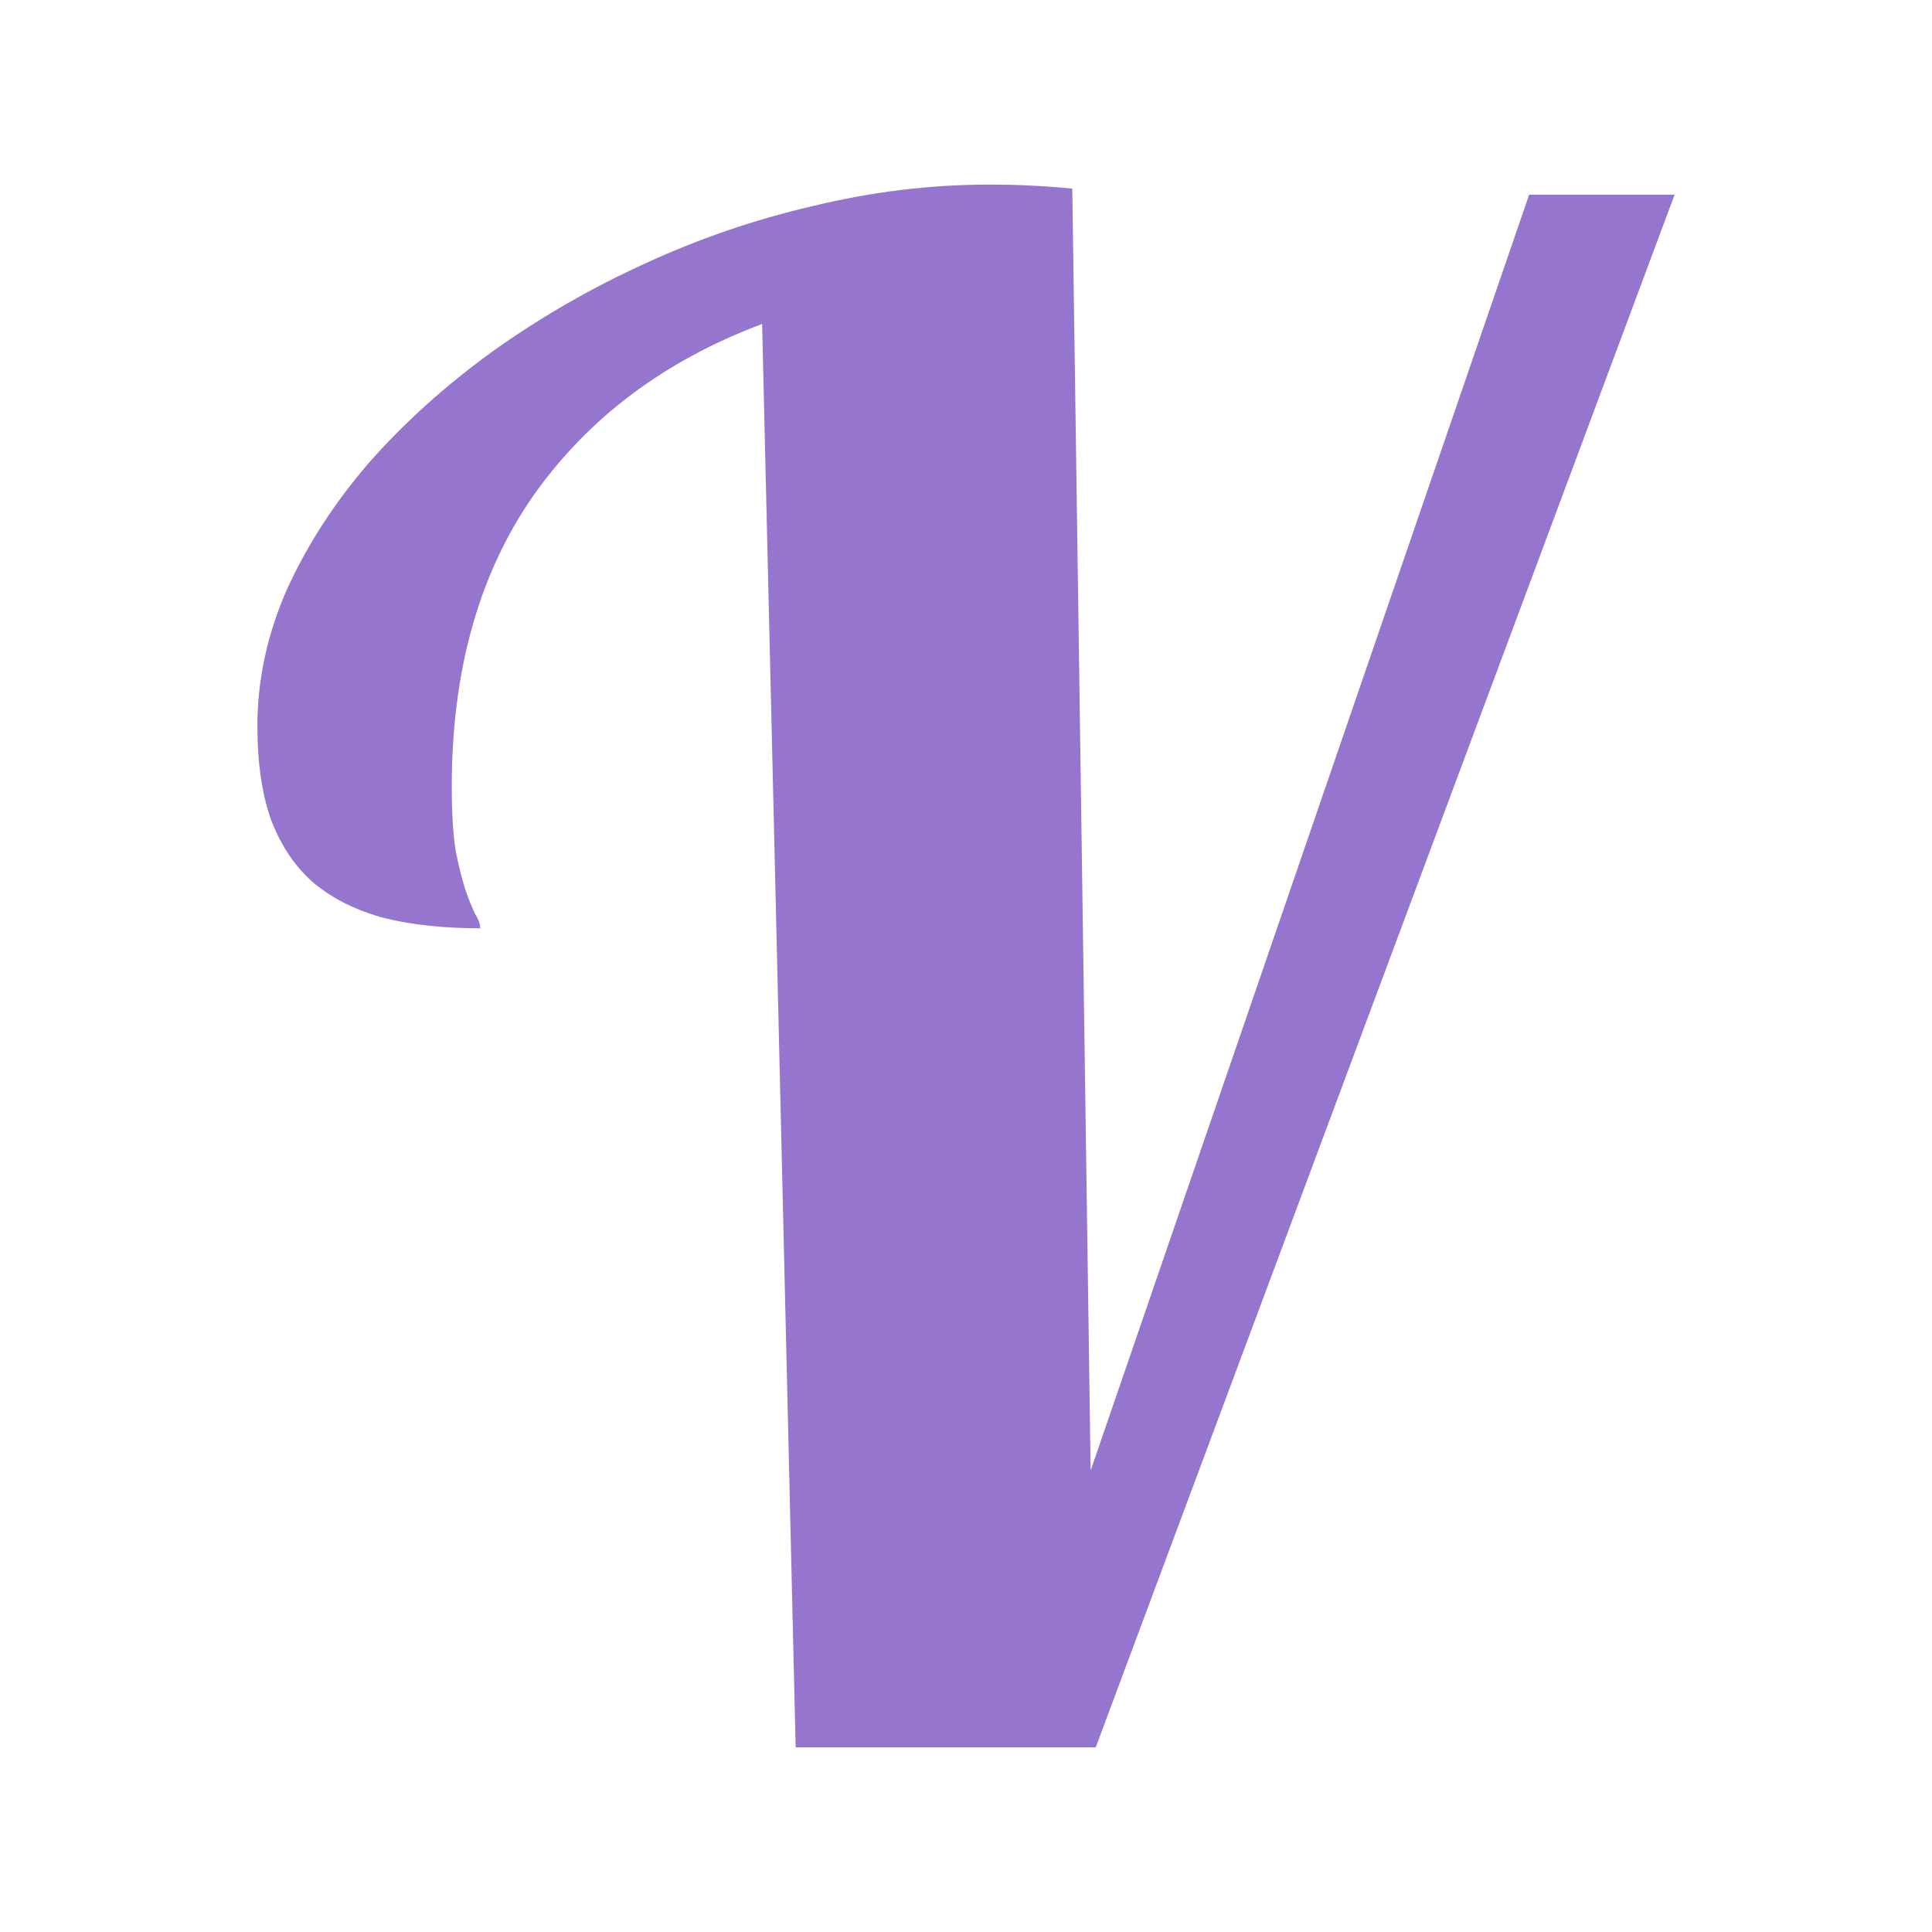
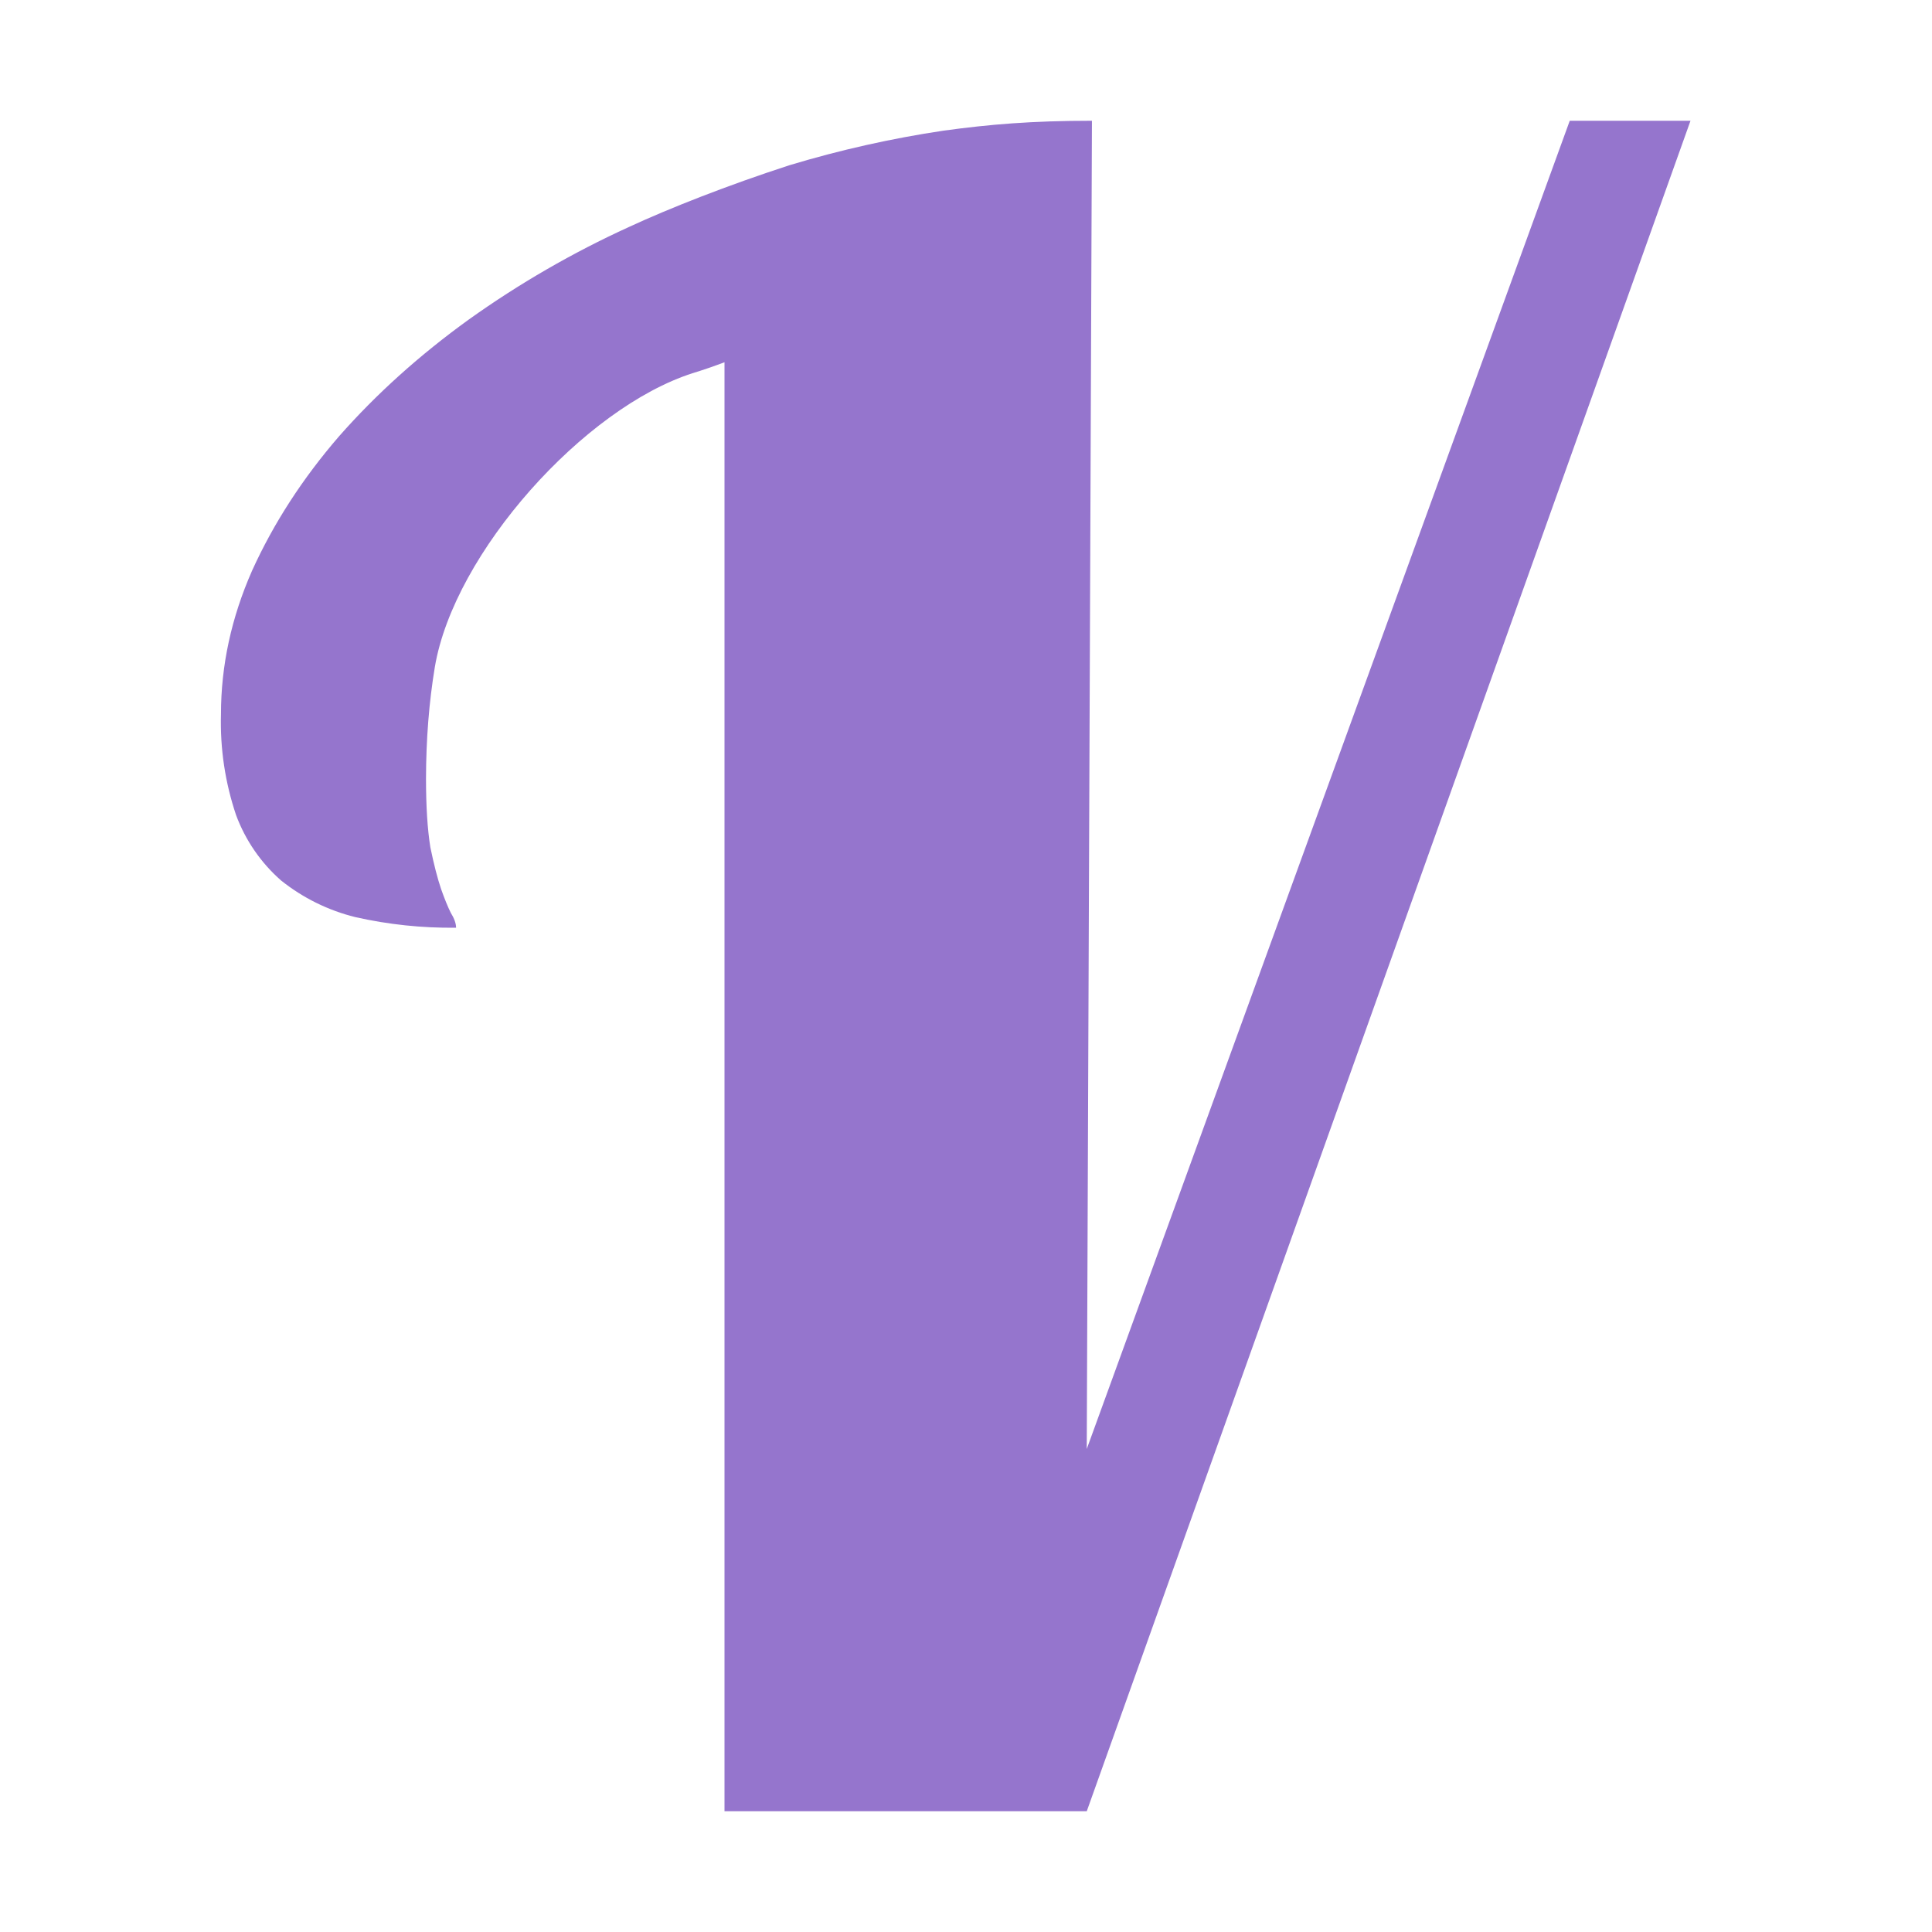
- <svg xmlns="http://www.w3.org/2000/svg" viewBox="0 0 64 64">
-   <defs>
-     <linearGradient id="c" x1="25.058" x2="25.058" y1="47.028" y2="39.999" gradientUnits="userSpaceOnUse">
-       <stop offset="0" stop-color="#212121" stop-opacity="0" />
-       <stop offset=".5" stop-color="#212121" />
-       <stop offset="1" stop-color="#212121" stop-opacity="0" />
-     </linearGradient>
-     <linearGradient id="e" x1="24" x2="24" y1="5" y2="43" gradientTransform="matrix(1.4324 0 0 1.4363 134.03 -5.86)" gradientUnits="userSpaceOnUse">
-       <stop offset="0" stop-color="#fafafa" />
-       <stop offset=".063" stop-color="#fafafa" stop-opacity=".235" />
-       <stop offset=".951" stop-color="#fafafa" stop-opacity=".157" />
-       <stop offset="1" stop-color="#fafafa" stop-opacity=".392" />
-     </linearGradient>
-     <linearGradient id="d" x1="31.293" x2="31.293" y1="5.008" y2="59.329" gradientTransform="translate(136.41 -3.39)" gradientUnits="userSpaceOnUse">
-       <stop offset="0" stop-color="#ba68c8" />
-       <stop offset="1" stop-color="#673ab7" />
-     </linearGradient>
-     <radialGradient id="a" cx="4.993" cy="43.5" r="2.5" gradientTransform="matrix(2.0038 0 0 1.4 27.988 -17.4)" gradientUnits="userSpaceOnUse">
-       <stop offset="0" stop-color="#212121" />
-       <stop offset="1" stop-color="#212121" stop-opacity="0" />
-     </radialGradient>
-     <radialGradient id="b" cx="4.993" cy="43.5" r="2.5" gradientTransform="matrix(2.0038 0 0 1.4 -20.012 -104.4)" gradientUnits="userSpaceOnUse">
-       <stop offset="0" stop-color="#212121" />
-       <stop offset="1" stop-color="#212121" stop-opacity="0" />
-     </radialGradient>
-   </defs>
-   <g opacity=".6">
-     <path fill="url(#a)" d="M38 40h5v7h-5z" transform="matrix(1.579 0 0 .71429 130.515 24.54)" />
-     <path fill="url(#b)" d="M-10-47h5v7h-5z" transform="matrix(-1.579 0 0 -.71429 130.515 24.54)" />
-     <path fill="url(#c)" d="M10 40h28v7H10z" transform="matrix(1.579 0 0 .71429 130.515 24.54)" />
-   </g>
-   <rect width="55" height="55" x="140.91" y="1.11" fill="url(#d)" rx="3" ry="3" />
-   <rect width="53" height="53.142" x="141.91" y="2.039" stroke="url(#e)" stroke-linecap="round" stroke-linejoin="round" opacity=".3" rx="2" ry="2" />
-   <rect width="55" height="55" x="140.91" y="1.11" stroke="#4a148c" stroke-linecap="round" stroke-linejoin="round" opacity=".5" rx="3" ry="3" />
-   <path fill="#9575cd" d="m26.357 57.882-1.111-47.15q-4.854 1.82-7.583 5.694-2.698 3.877-2.698 9.64 0 1.314.136 2.157.167.809.336 1.314.169.472.305.742.167.27.167.472-1.786 0-3.167-.336-1.383-.372-2.327-1.147-.91-.773-1.415-2.055-.473-1.28-.473-3.167 0-2.292.976-4.516 1.011-2.223 2.73-4.213 1.753-1.987 4.08-3.673 2.36-1.685 5.021-2.899 2.695-1.247 5.594-1.92 2.932-.71 5.831-.71.775 0 1.416.034.673.033 1.346.1l.608 42.465L50.654 6.45h4.819L36.298 57.883h-9.943z" />
+ <svg xmlns="http://www.w3.org/2000/svg" viewBox="0 0 16 16">
+   <path fill="#9575cd" d="M6 15V3q-.138.052-.262.09c-.898.286-1.978 1.487-2.137 2.435q-.072.435-.073.923 0 .345.036.569.044.213.089.346.044.124.08.196.044.071.044.124a3.6 3.6 0 0 1-.835-.088 1.6 1.6 0 0 1-.614-.303 1.34 1.34 0 0 1-.373-.542 2.4 2.4 0 0 1-.125-.835q0-.605.258-1.19.267-.588.72-1.112.462-.525 1.076-.968a8 8 0 0 1 1.324-.765c.337-.156.819-.346 1.331-.512a9 9 0 0 1 1.275-.286C8.193 1.03 8.544 1 9.043 1L9 12l4-11h1L9 15z" />
</svg>
